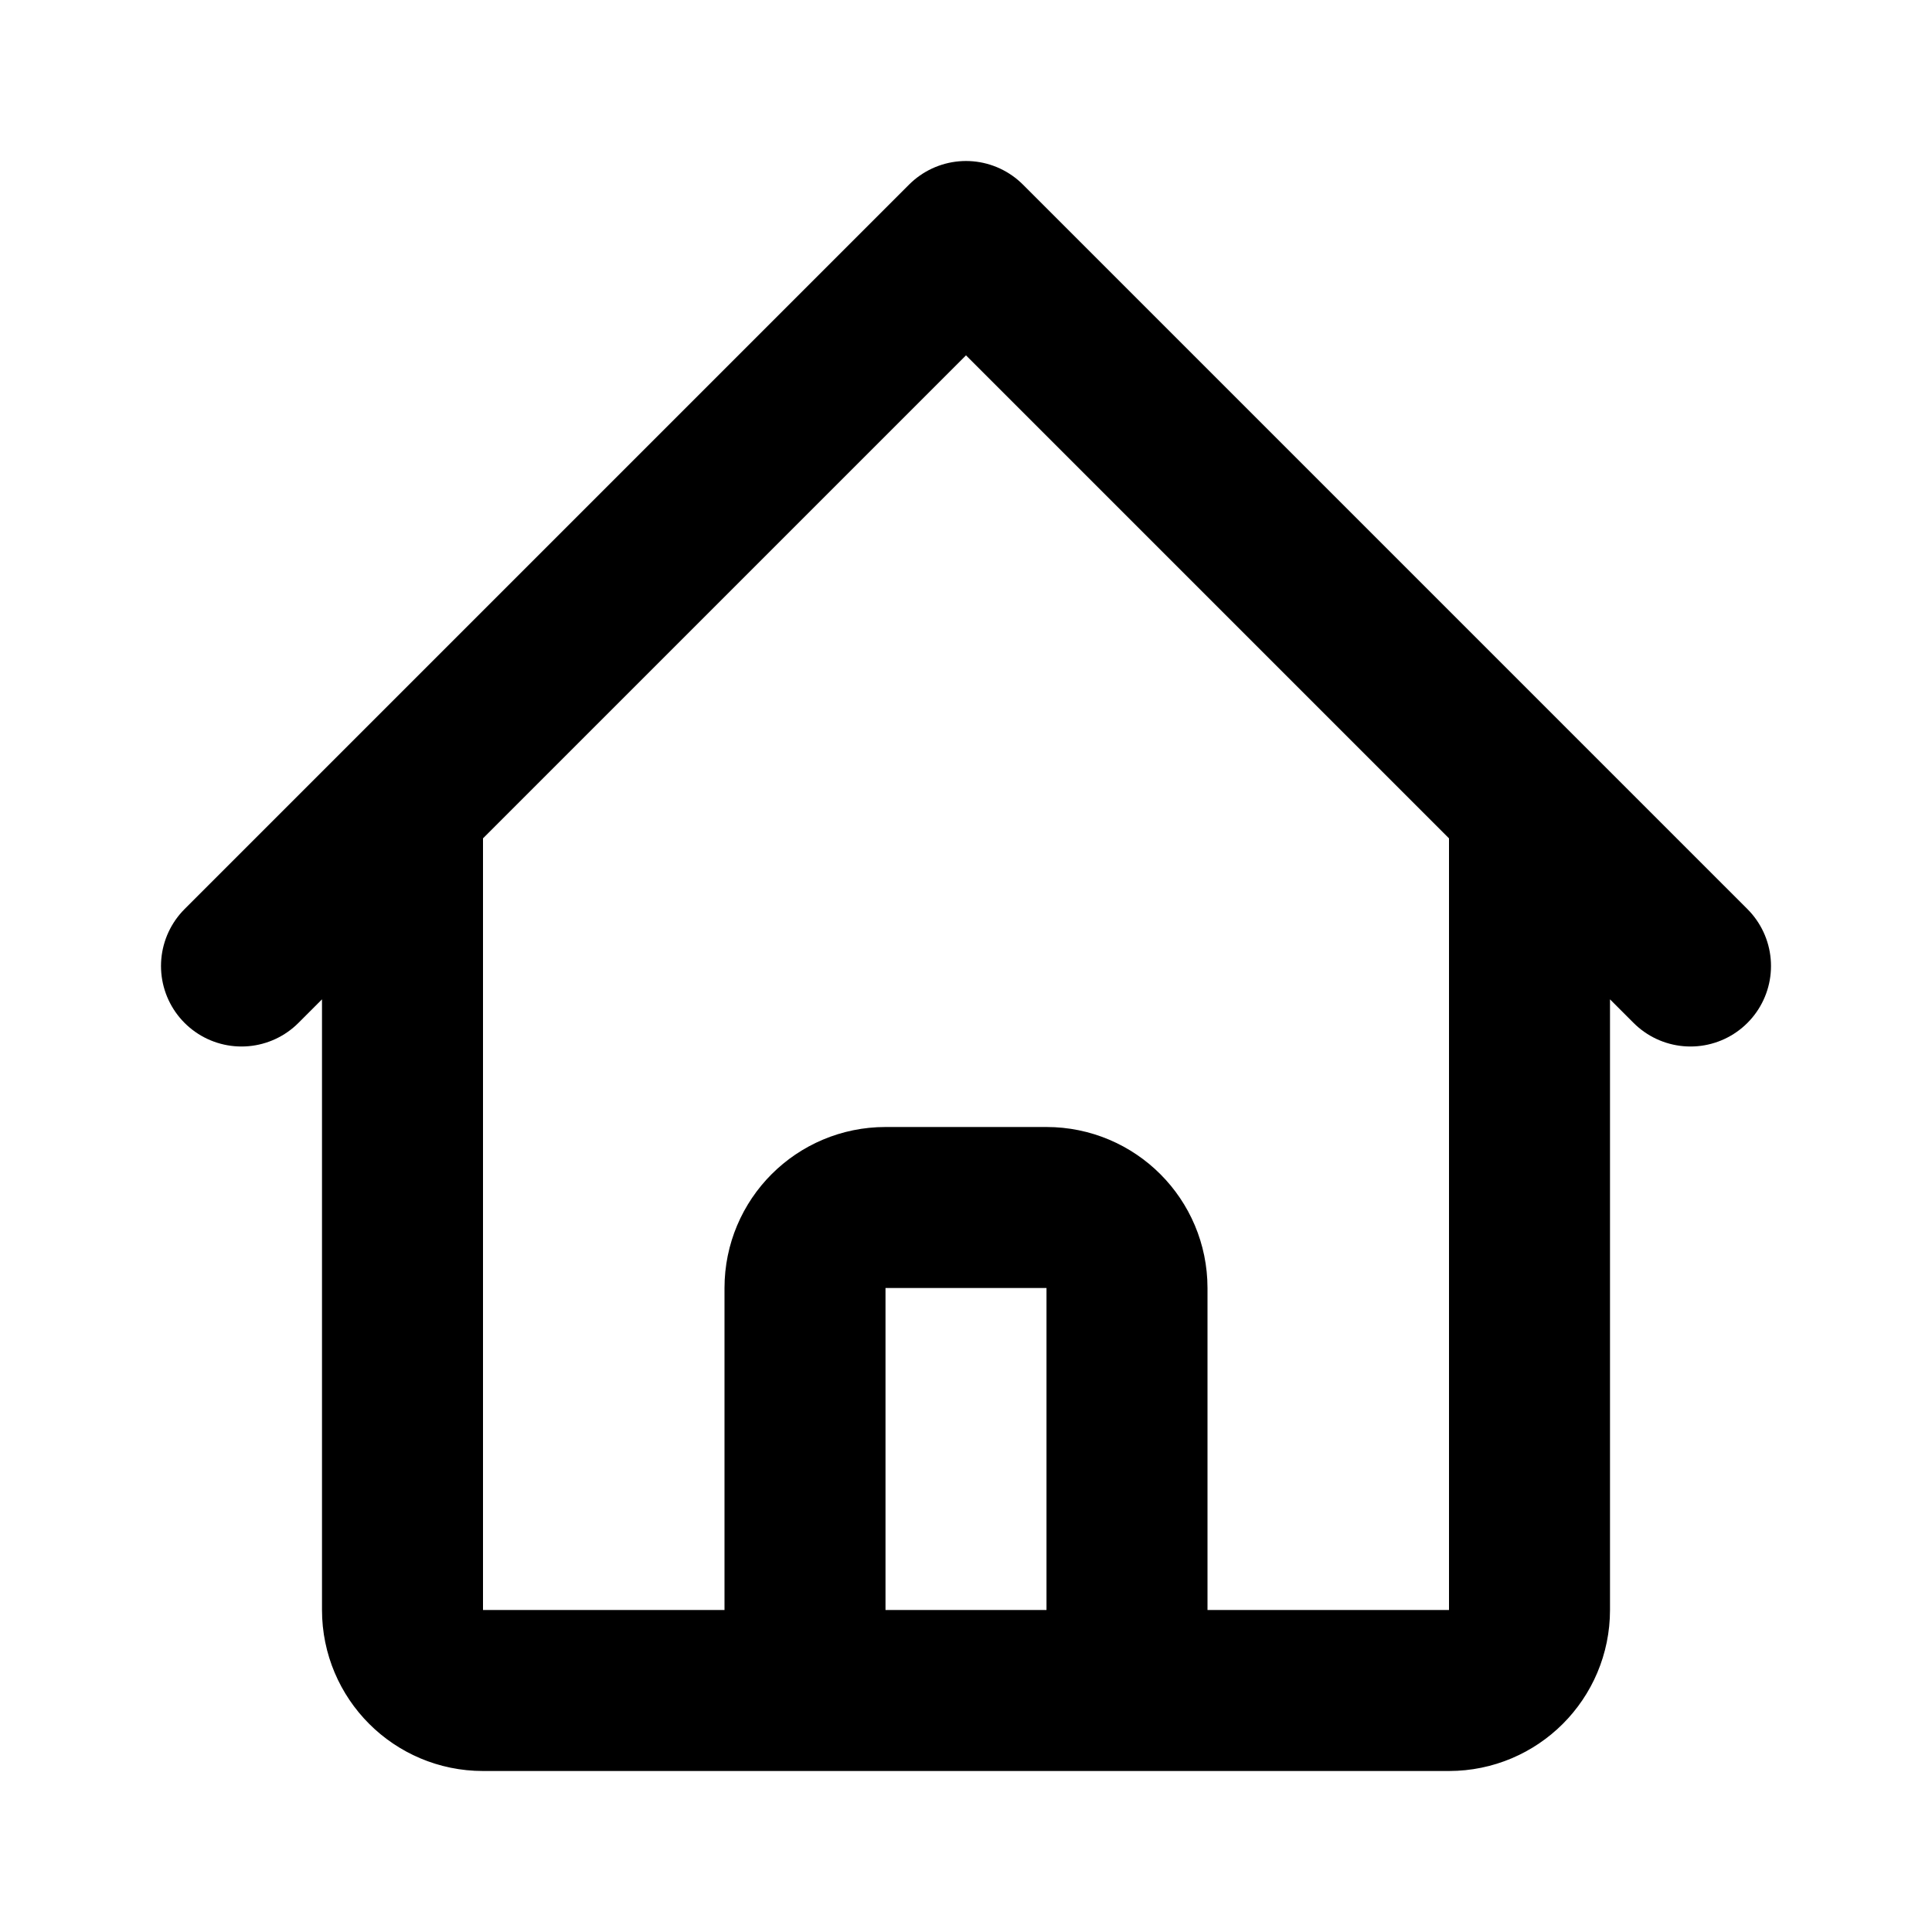
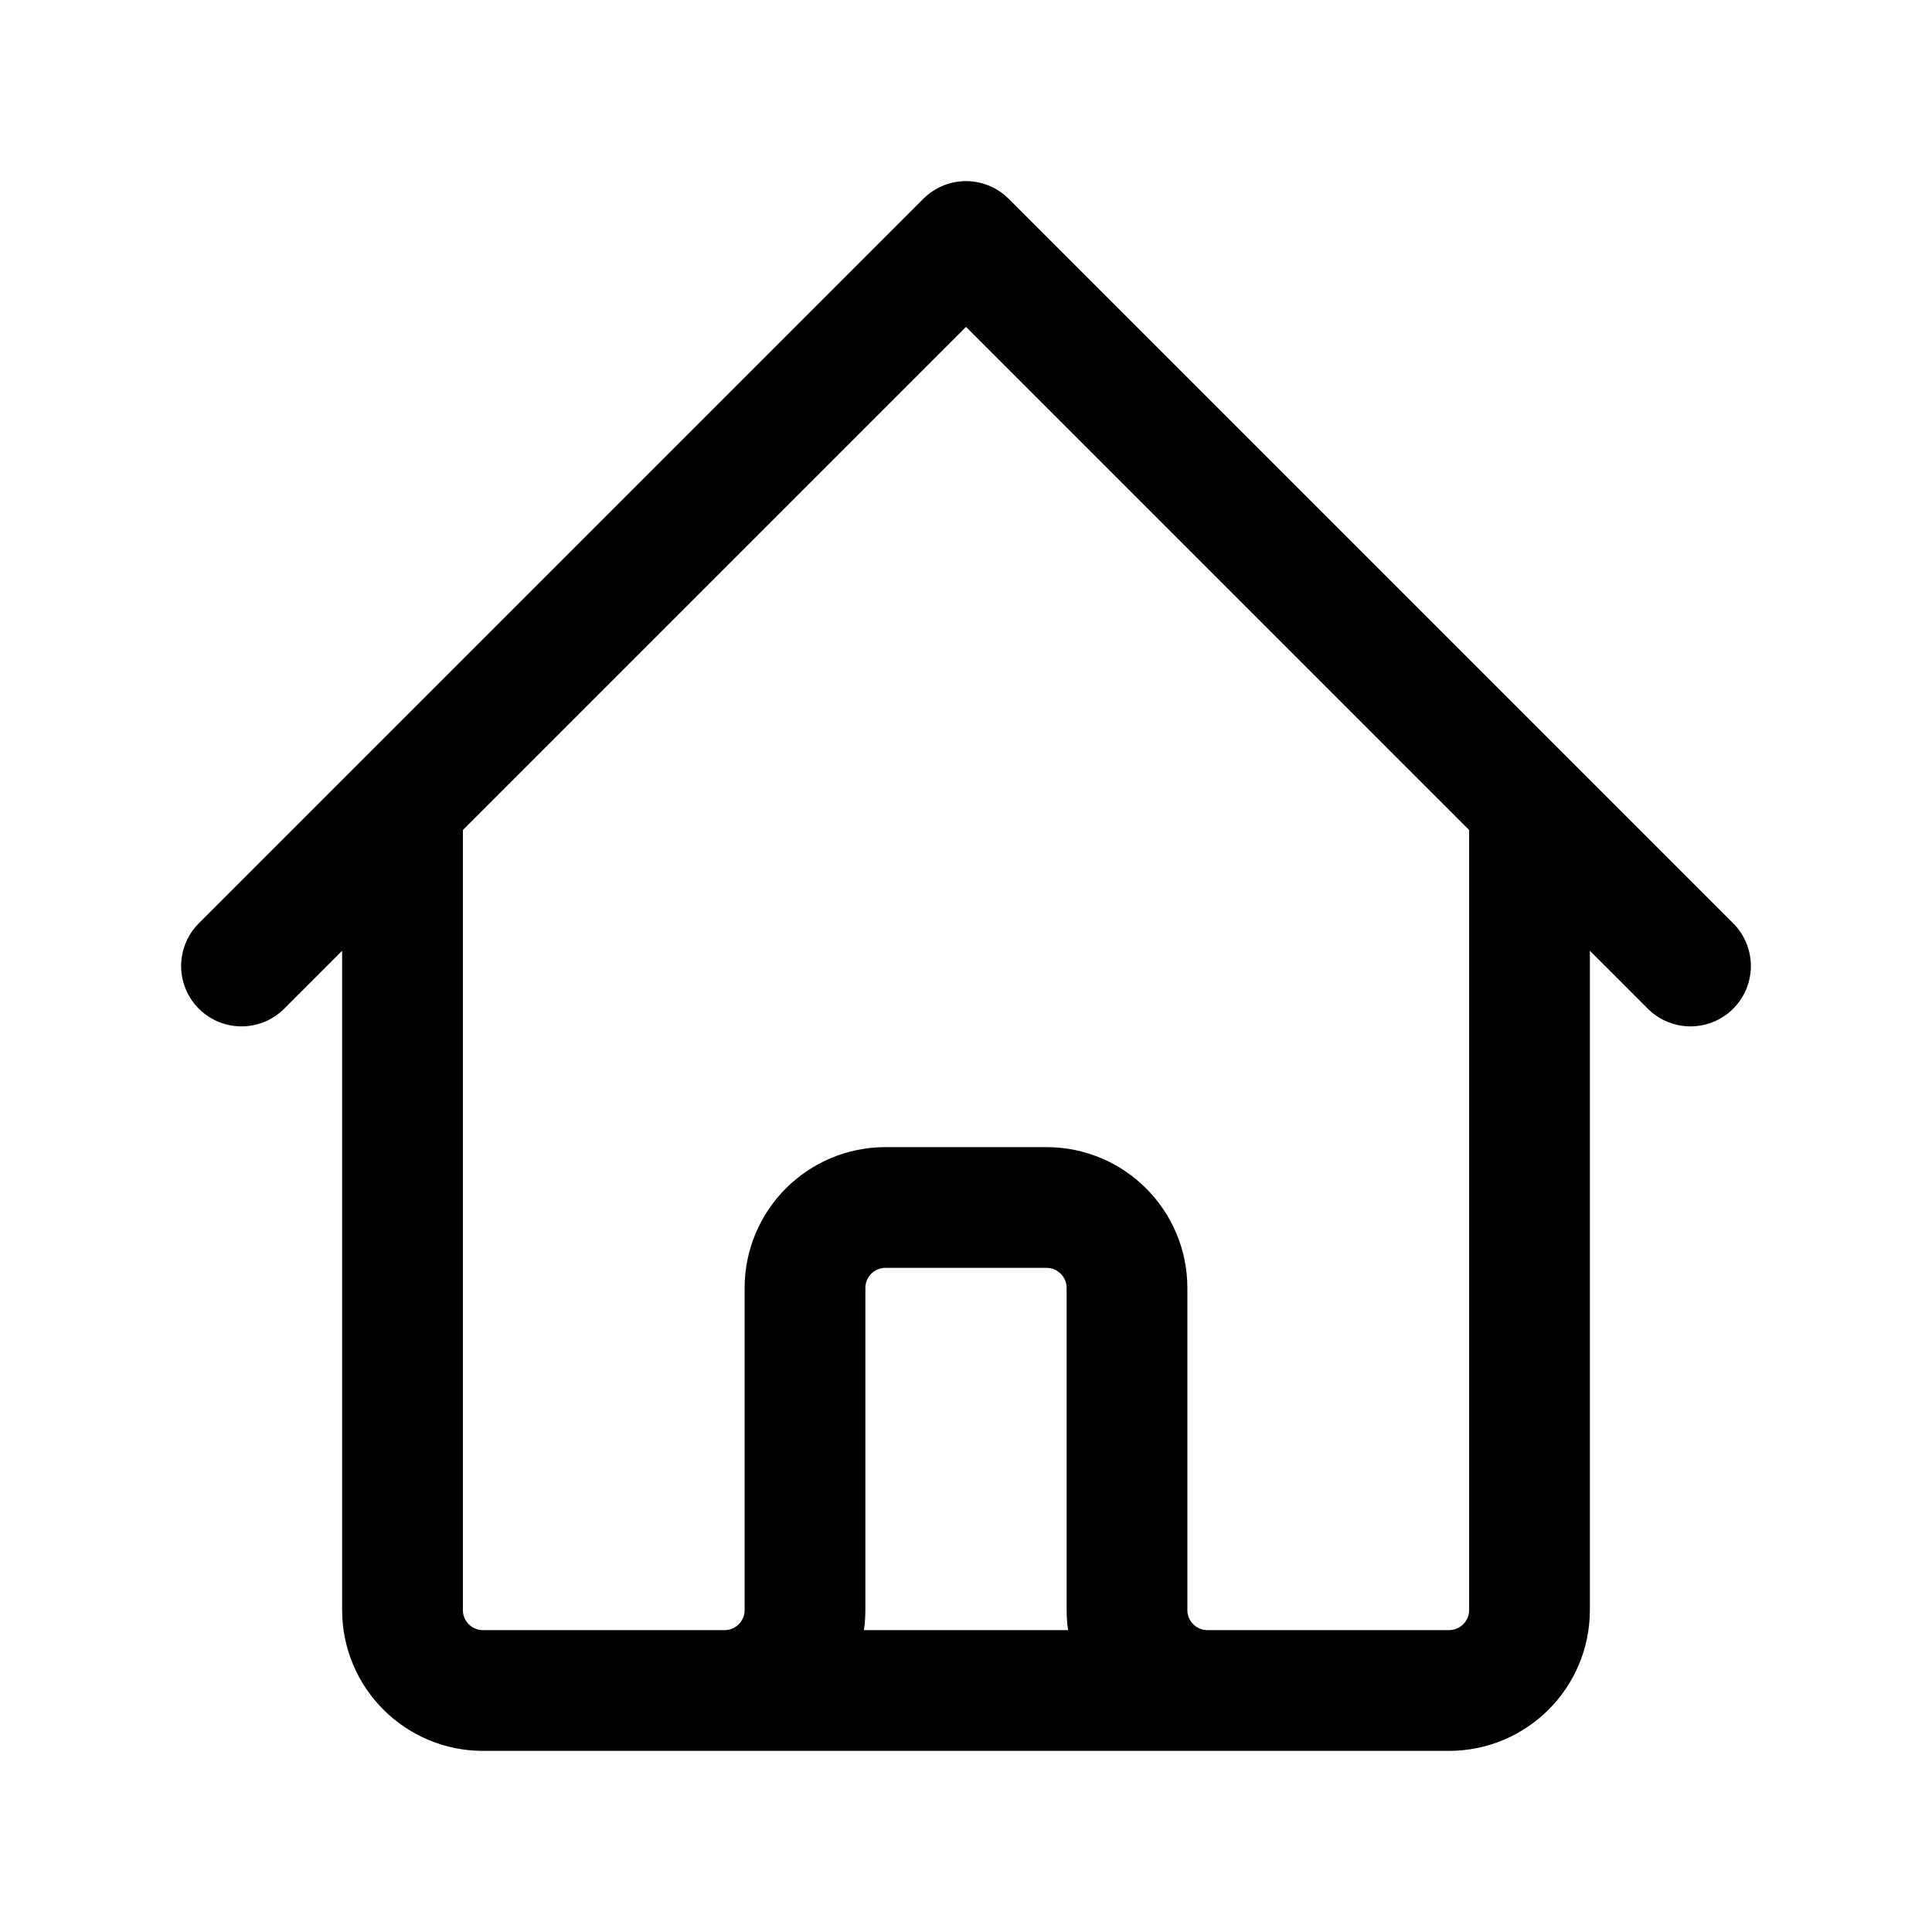
<svg xmlns="http://www.w3.org/2000/svg" id="home-img" fill="none" viewBox="0 0 24 24" stroke="currentColor">
-   <path stroke-linecap="round" stroke-linejoin="round" stroke-width="2" d="M3 12l2-2m0 0l7-7 7 7M5 10v10a1 1 0 001 1h3m10-11l2 2m-2-2v10a1 1 0 01-1 1h-3m-6 0a1 1 0 001-1v-4a1 1 0 011-1h2a1 1 0 011 1v4a1 1 0 001 1m-6 0h6" />
+   <path stroke-linecap="round" stroke-linejoin="round" stroke-width="1.5" d="M3 12l2-2m0 0l7-7 7 7M5 10v10a1 1 0 001 1h3m10-11l2 2m-2-2v10a1 1 0 01-1 1h-3m-6 0a1 1 0 001-1v-4a1 1 0 011-1h2a1 1 0 011 1v4a1 1 0 001 1m-6 0h6" />
</svg>
